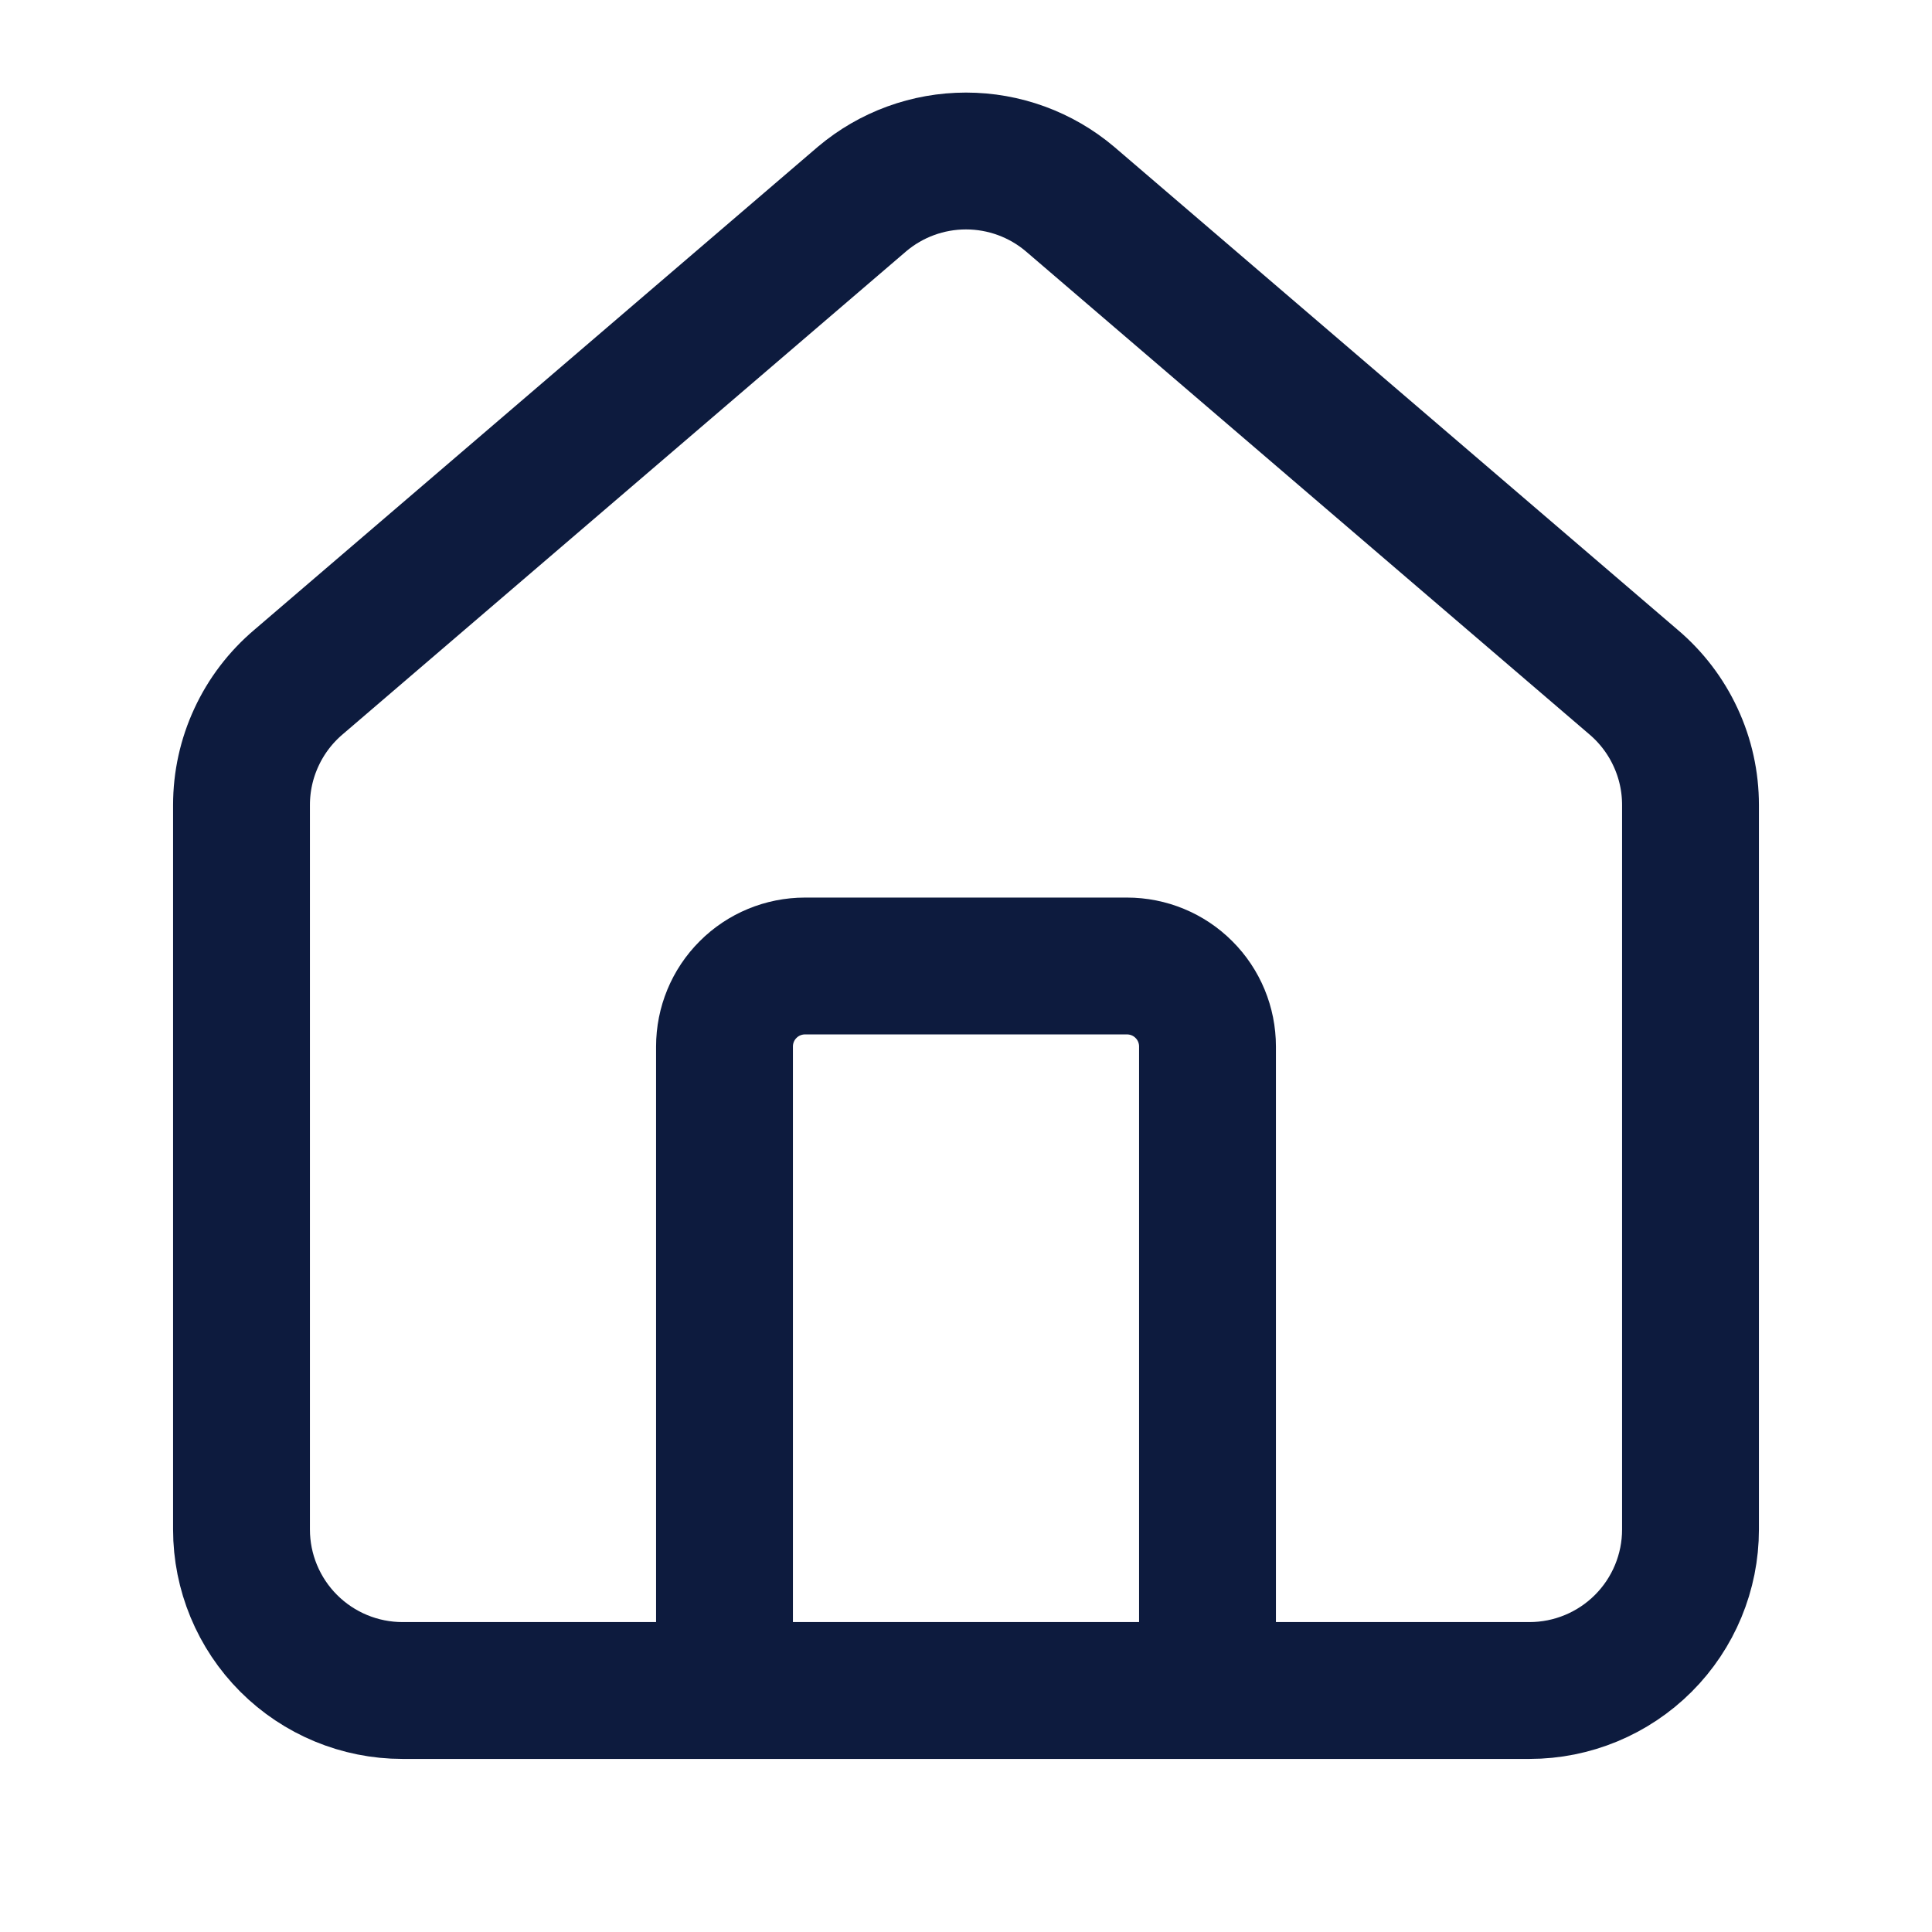
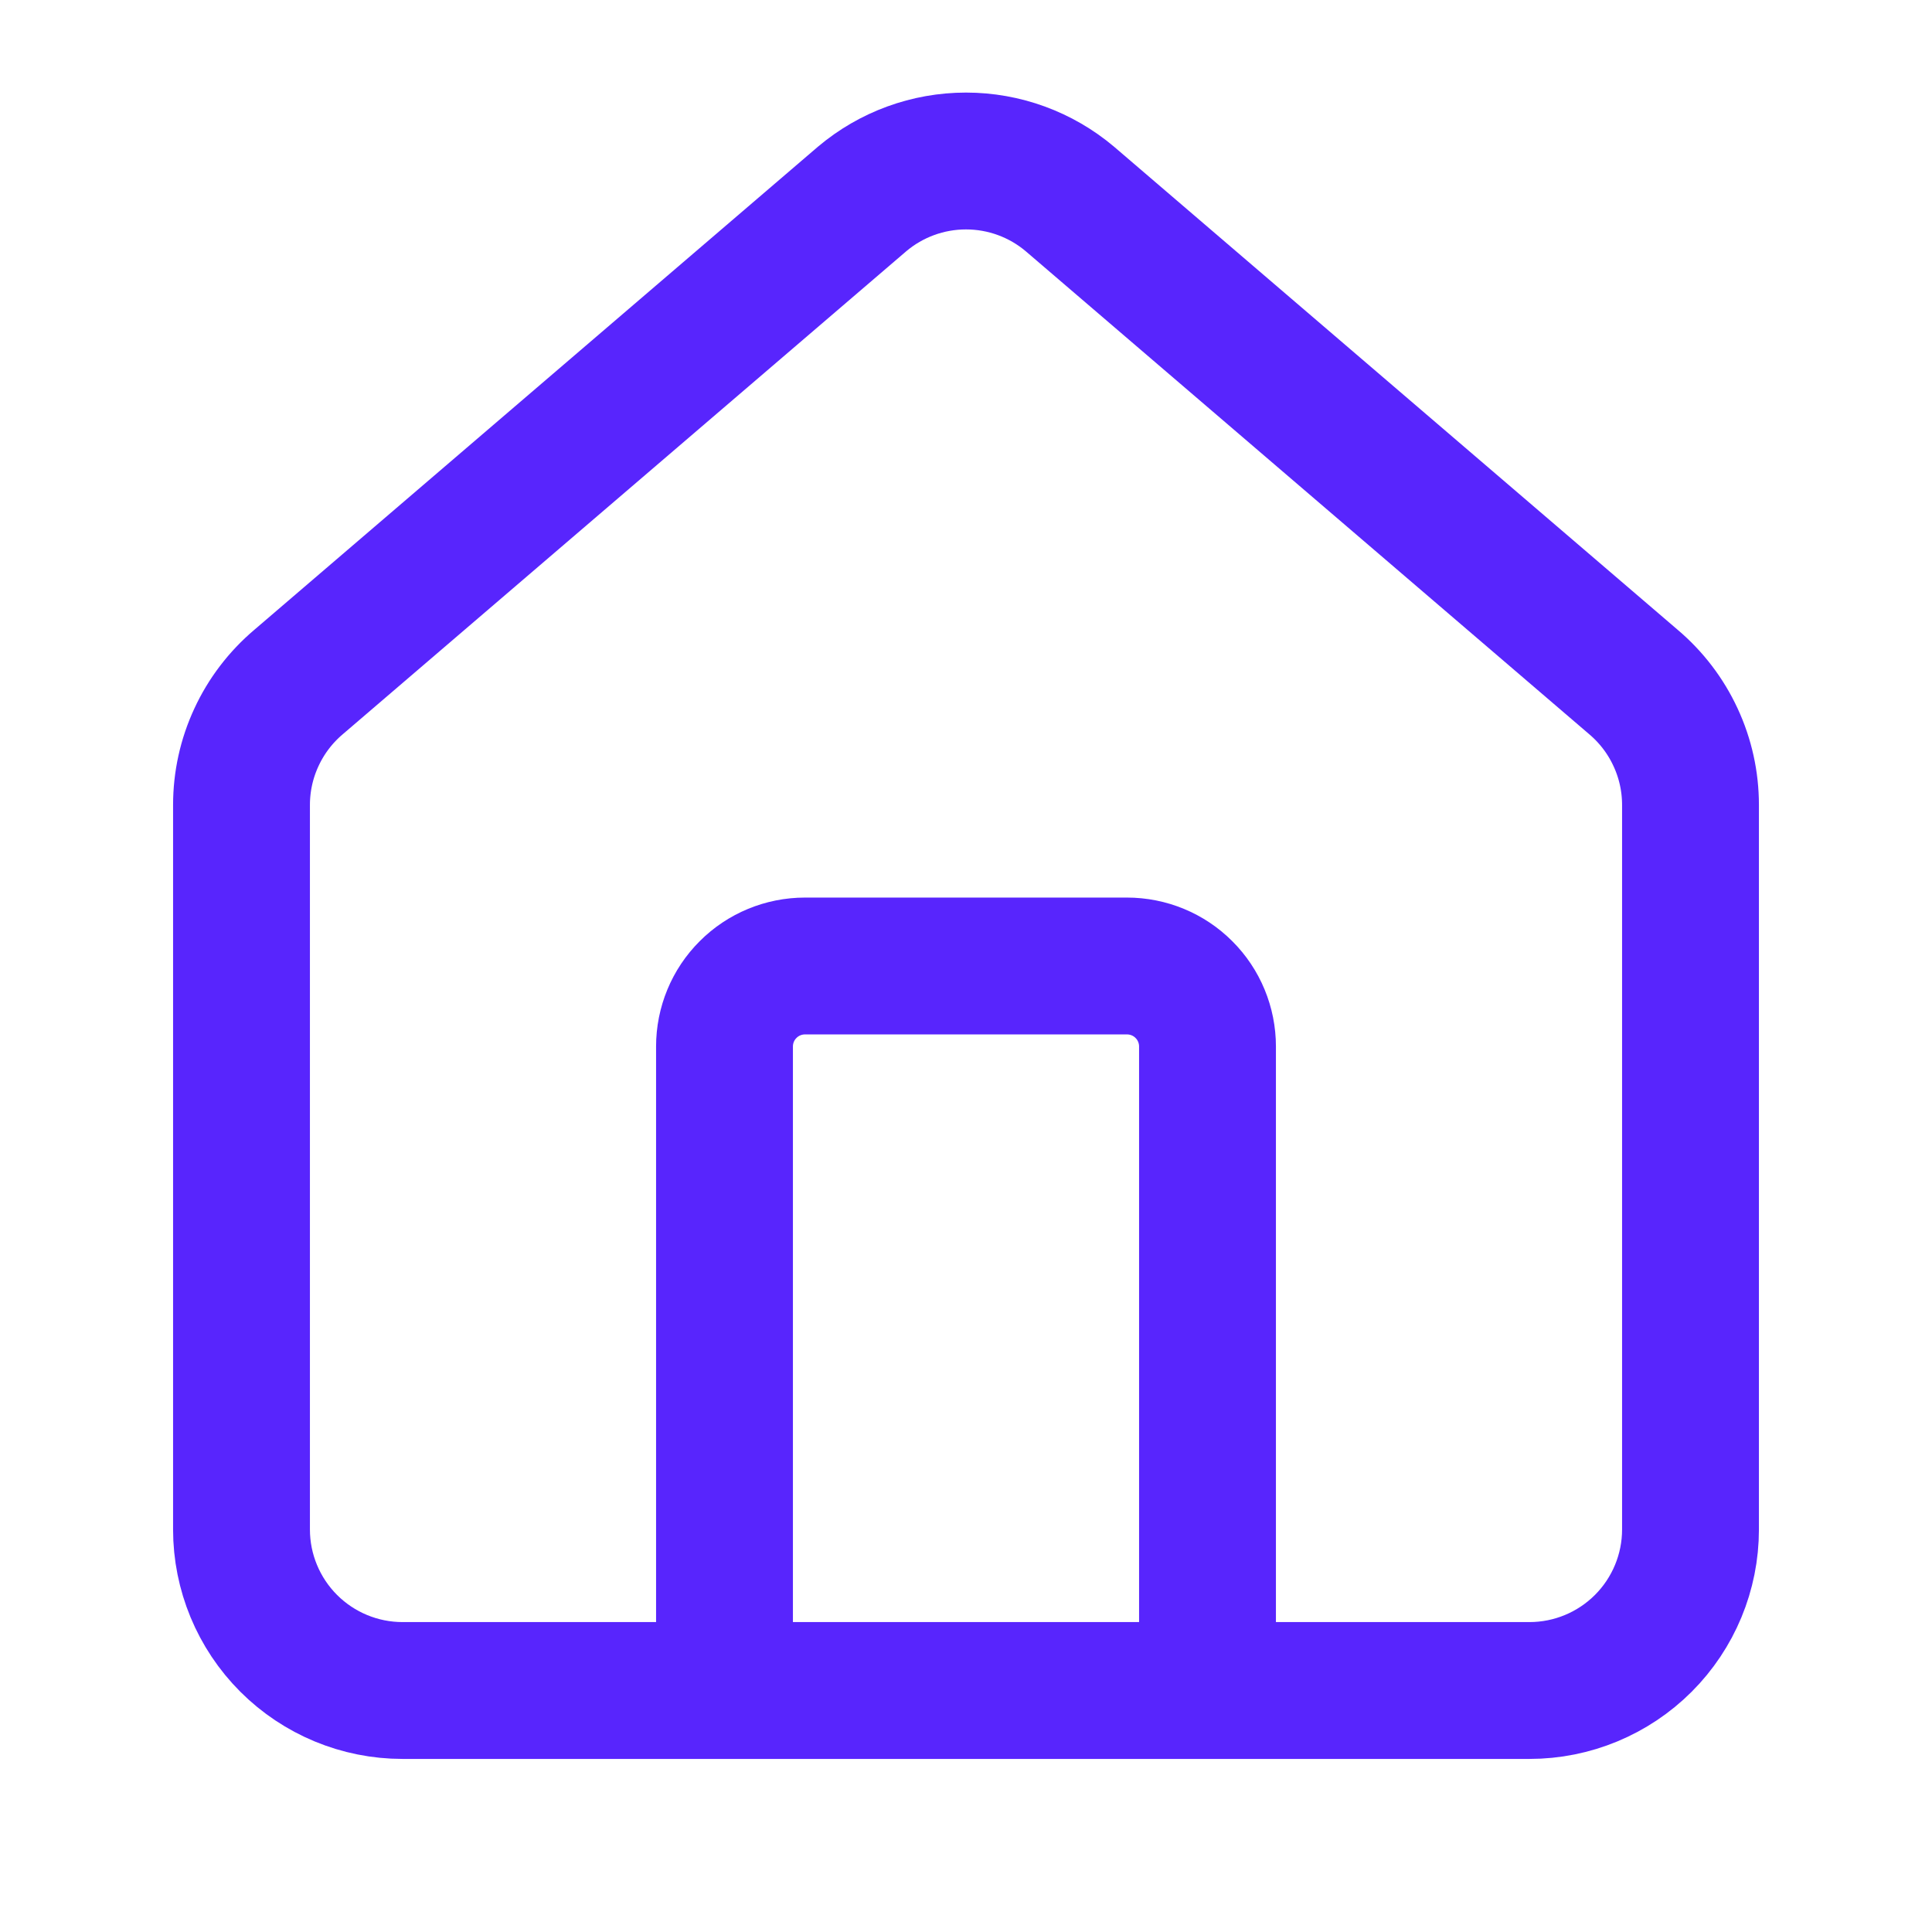
<svg xmlns="http://www.w3.org/2000/svg" preserveAspectRatio="none" overflow="visible" style="display: block;" width="24" height="24" viewBox="0 0 24 24" fill="none">
  <g id="Frame">
-     <path id="Vector" d="M15 21V13C15 12.735 14.895 12.48 14.707 12.293C14.52 12.105 14.265 12 14 12H10C9.735 12 9.48 12.105 9.293 12.293C9.105 12.48 9 12.735 9 13V21" stroke="#0D1B3E" stroke-width="1.7" stroke-linecap="round" stroke-linejoin="round" />
-     <path id="Vector_2" d="M3 10C3 9.709 3.063 9.422 3.186 9.158C3.308 8.894 3.487 8.66 3.709 8.472L10.709 2.472C11.07 2.167 11.527 2 12 2C12.473 2 12.93 2.167 13.291 2.472L20.291 8.472C20.513 8.66 20.692 8.894 20.814 9.158C20.937 9.422 21 9.709 21 10V19C21 19.53 20.789 20.039 20.414 20.414C20.039 20.789 19.53 21 19 21H5C4.47 21 3.961 20.789 3.586 20.414C3.211 20.039 3 19.53 3 19V10Z" stroke="#0D1B3E" stroke-width="1.7" stroke-linecap="round" stroke-linejoin="round" />
+     <path id="Vector" d="M15 21V13C15 12.735 14.895 12.48 14.707 12.293C14.52 12.105 14.265 12 14 12H10C9.735 12 9.48 12.105 9.293 12.293C9.105 12.48 9 12.735 9 13V21" stroke="#5825FD" stroke-width="1.7" stroke-linecap="round" stroke-linejoin="round" />
+     <path id="Vector_2" d="M3 10C3 9.709 3.063 9.422 3.186 9.158C3.308 8.894 3.487 8.66 3.709 8.472L10.709 2.472C11.07 2.167 11.527 2 12 2C12.473 2 12.93 2.167 13.291 2.472L20.291 8.472C20.513 8.66 20.692 8.894 20.814 9.158C20.937 9.422 21 9.709 21 10V19C21 19.53 20.789 20.039 20.414 20.414C20.039 20.789 19.53 21 19 21H5C4.47 21 3.961 20.789 3.586 20.414C3.211 20.039 3 19.53 3 19V10Z" stroke="#5825FD" stroke-width="1.7" stroke-linecap="round" stroke-linejoin="round" />
  </g>
</svg>
